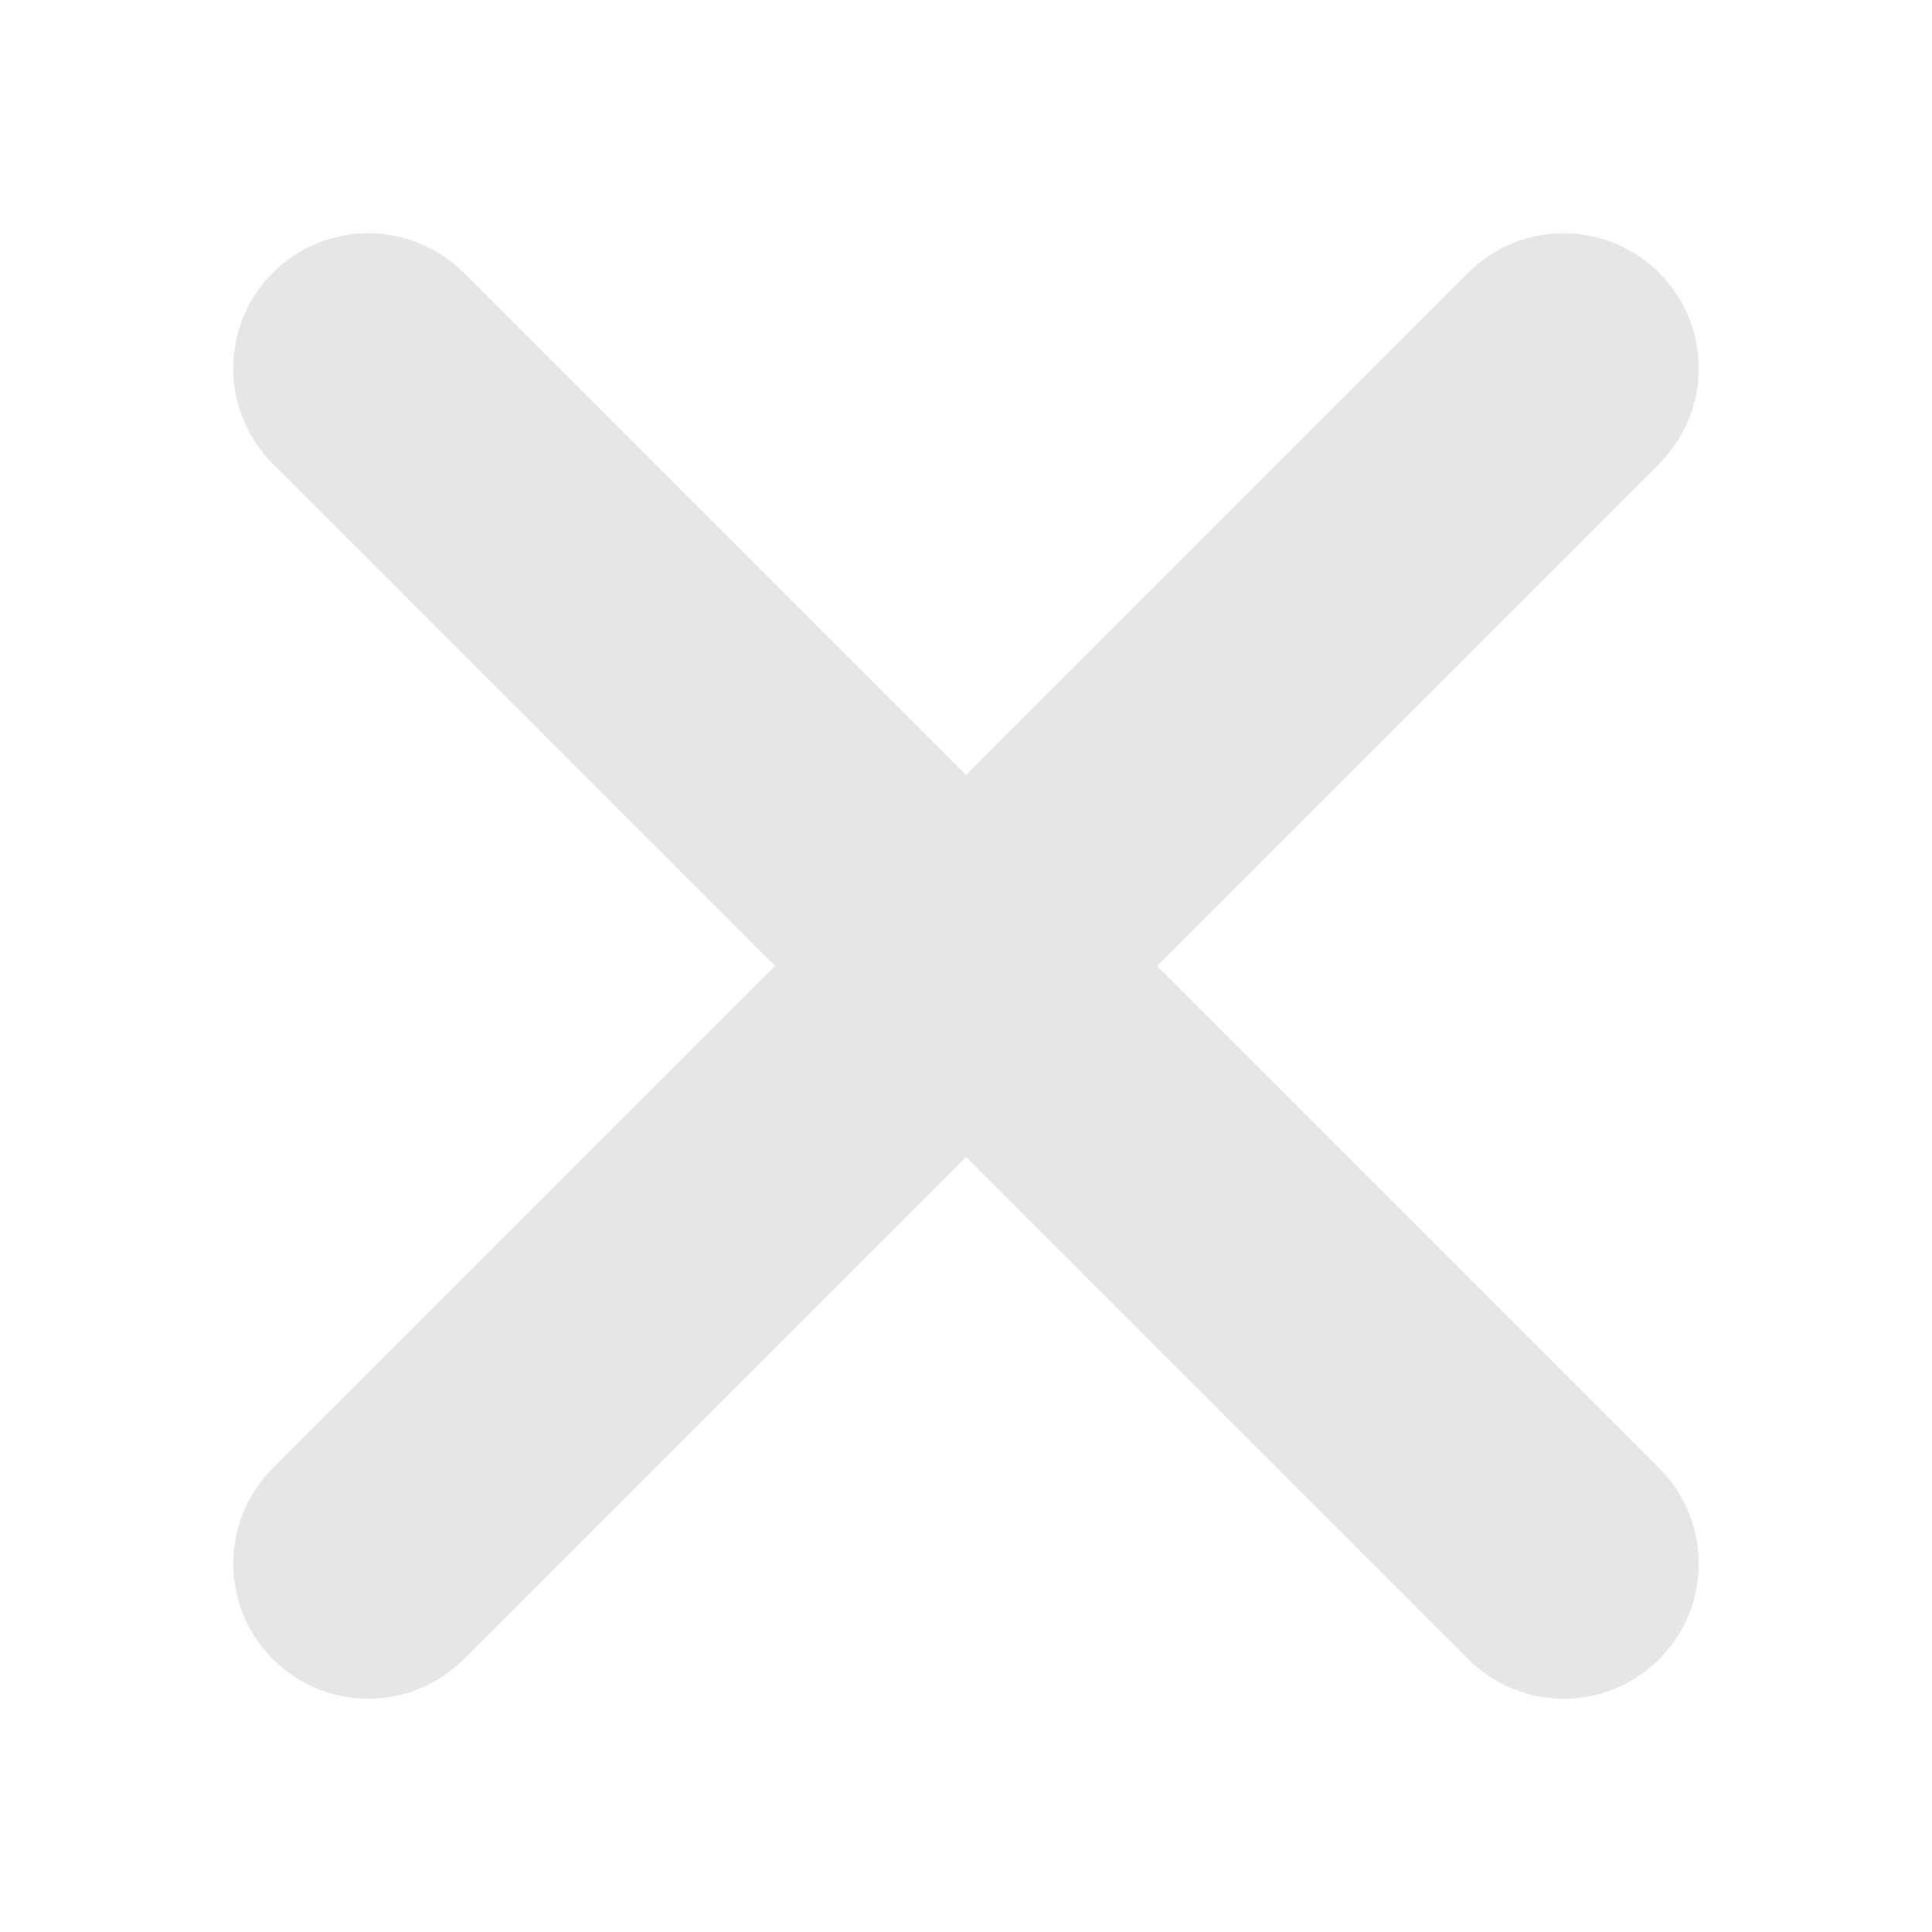
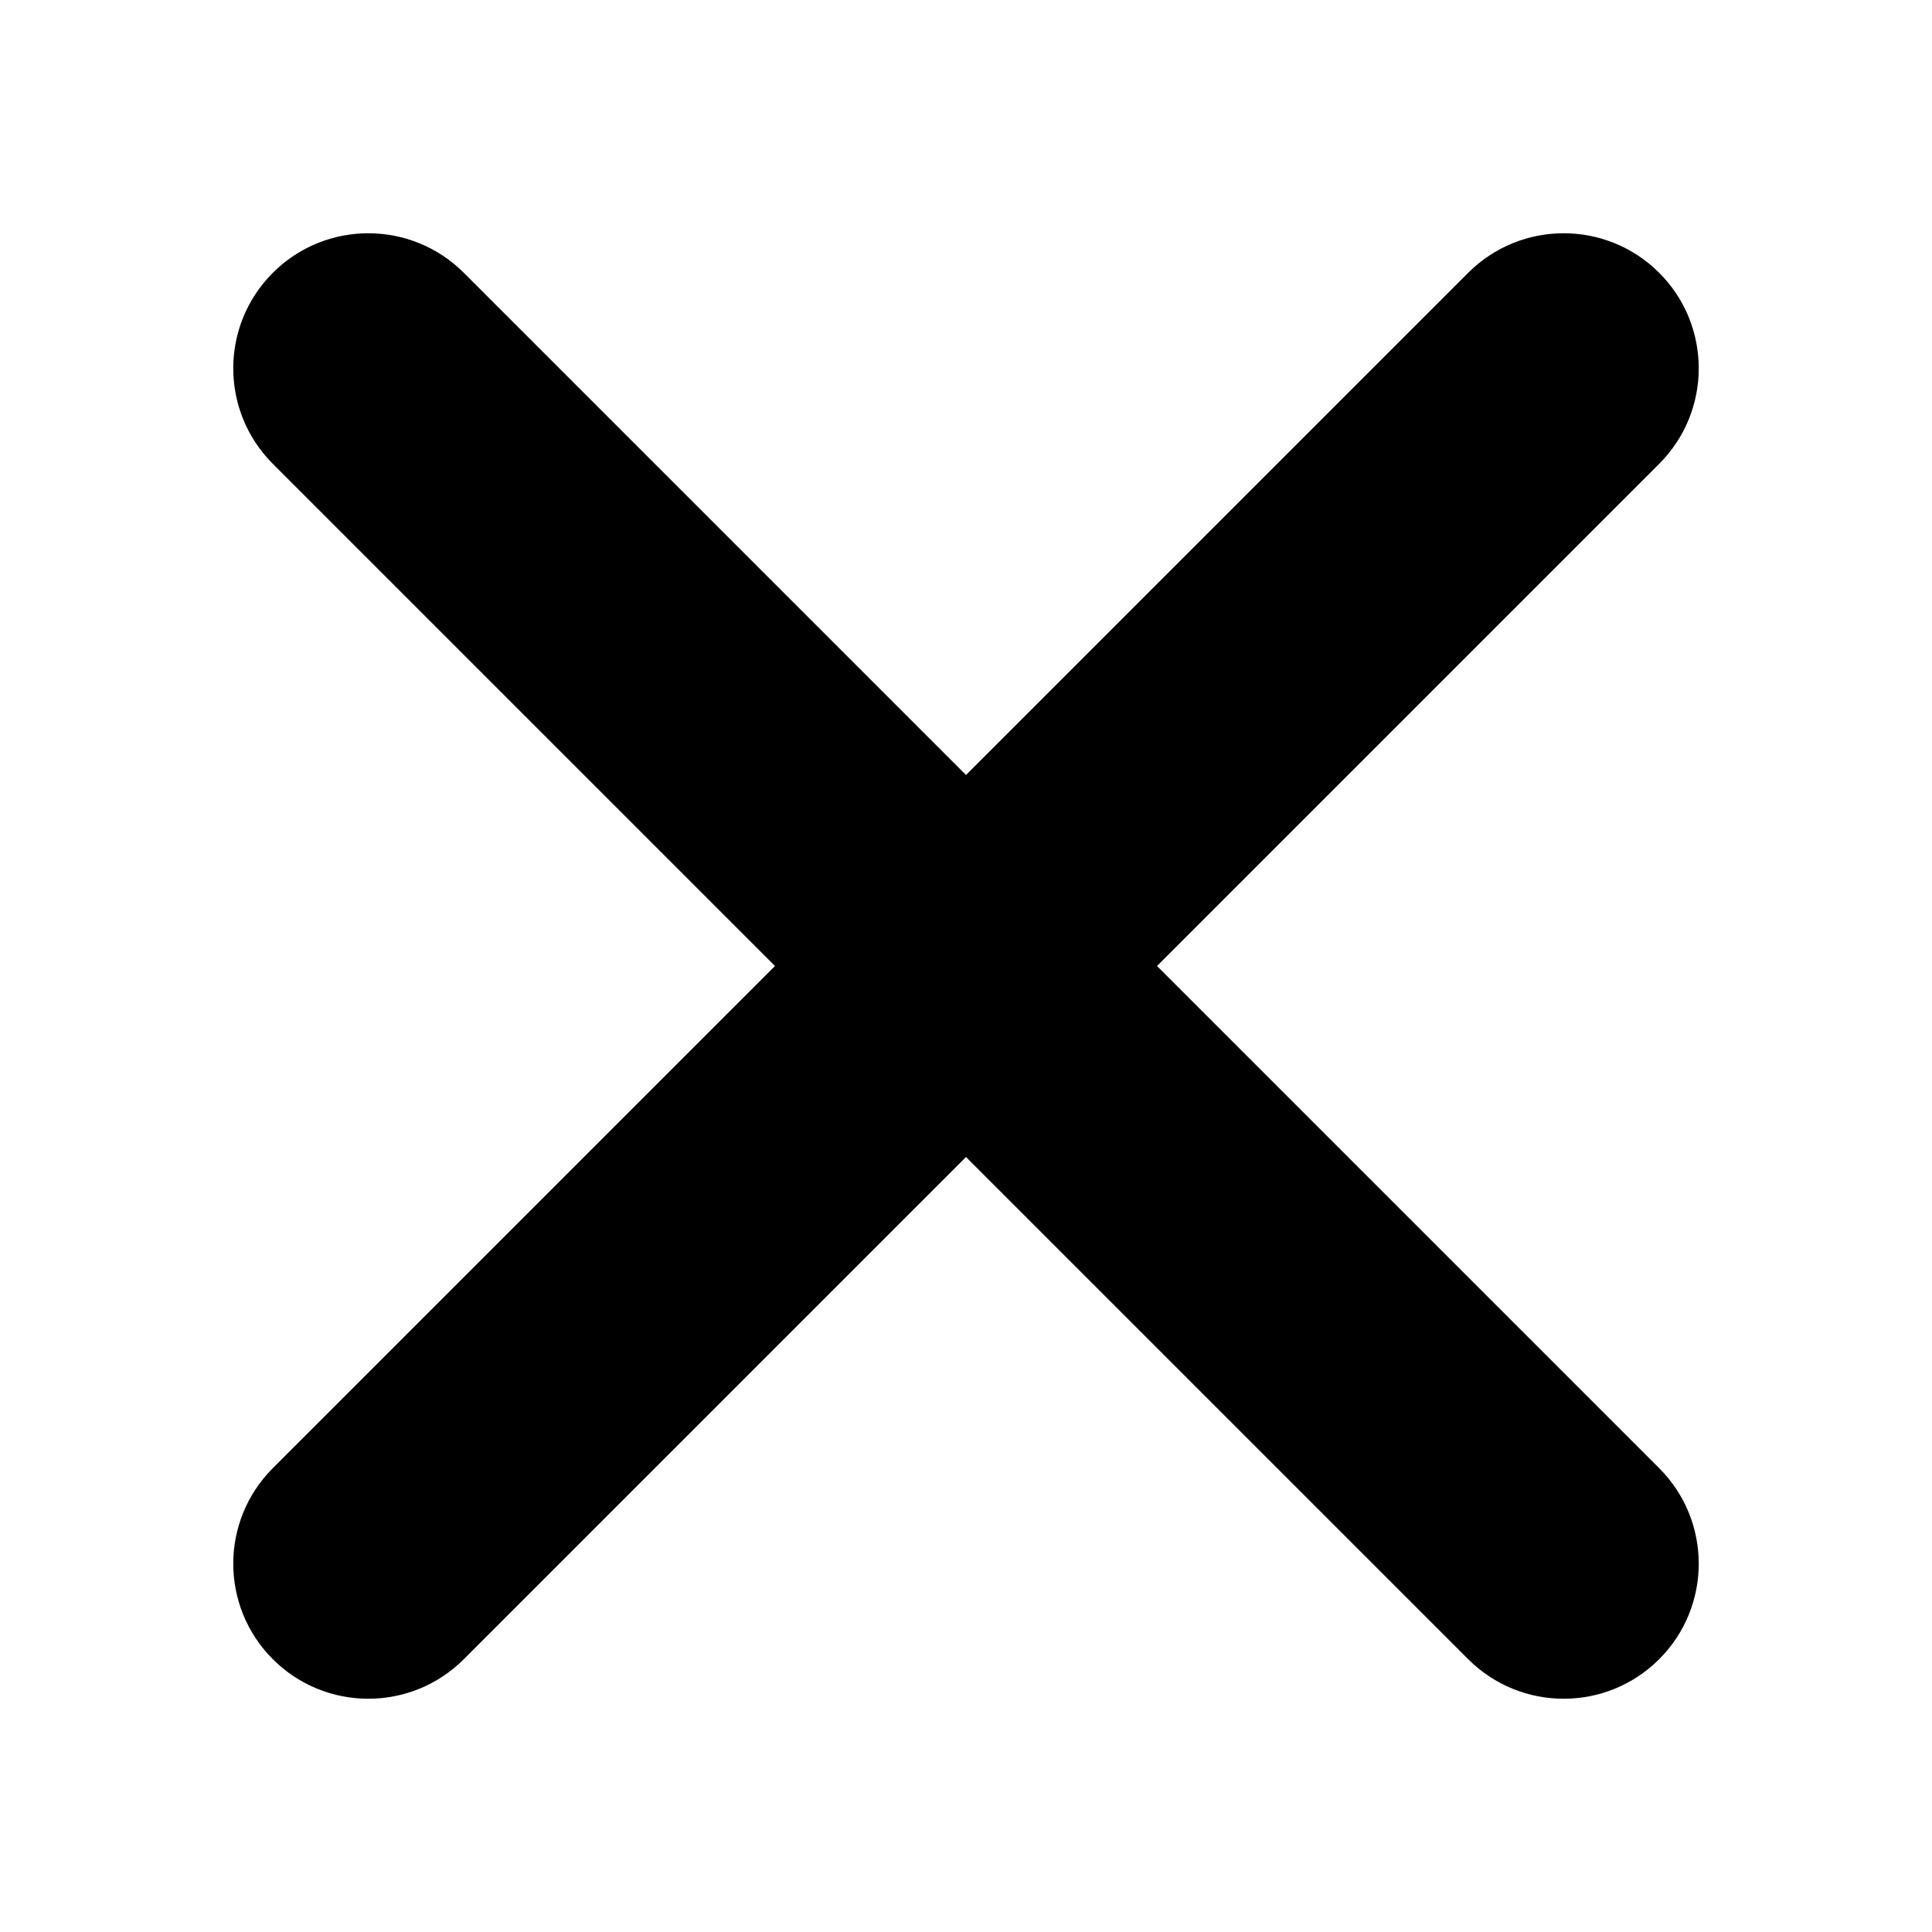
- <svg xmlns="http://www.w3.org/2000/svg" height="300px" width="300px" fill="#e6e6e7" version="1.1" x="0px" y="0px" viewBox="0 0 1080 1080" enable-background="new 0 0 1080 1080" xml:space="preserve">
+ <svg xmlns="http://www.w3.org/2000/svg" height="300px" width="300px" version="1.1" x="0px" y="0px" viewBox="0 0 1080 1080" enable-background="new 0 0 1080 1080" xml:space="preserve">
  <path d="M646.773,540l280.722-280.722c29.484-29.484,29.484-77.289,0-106.773s-77.289-29.484-106.773,0L540,433.228L259.278,152.506  c-29.484-29.484-77.289-29.484-106.773,0s-29.484,77.289,0,106.773L433.227,540L152.506,820.722  c-29.484,29.484-29.484,77.288,0,106.772s77.288,29.484,106.772,0L540,646.773l280.722,280.721  c29.484,29.484,77.288,29.484,106.772,0s29.484-77.288,0-106.772L646.773,540z">
	</path>
</svg>
